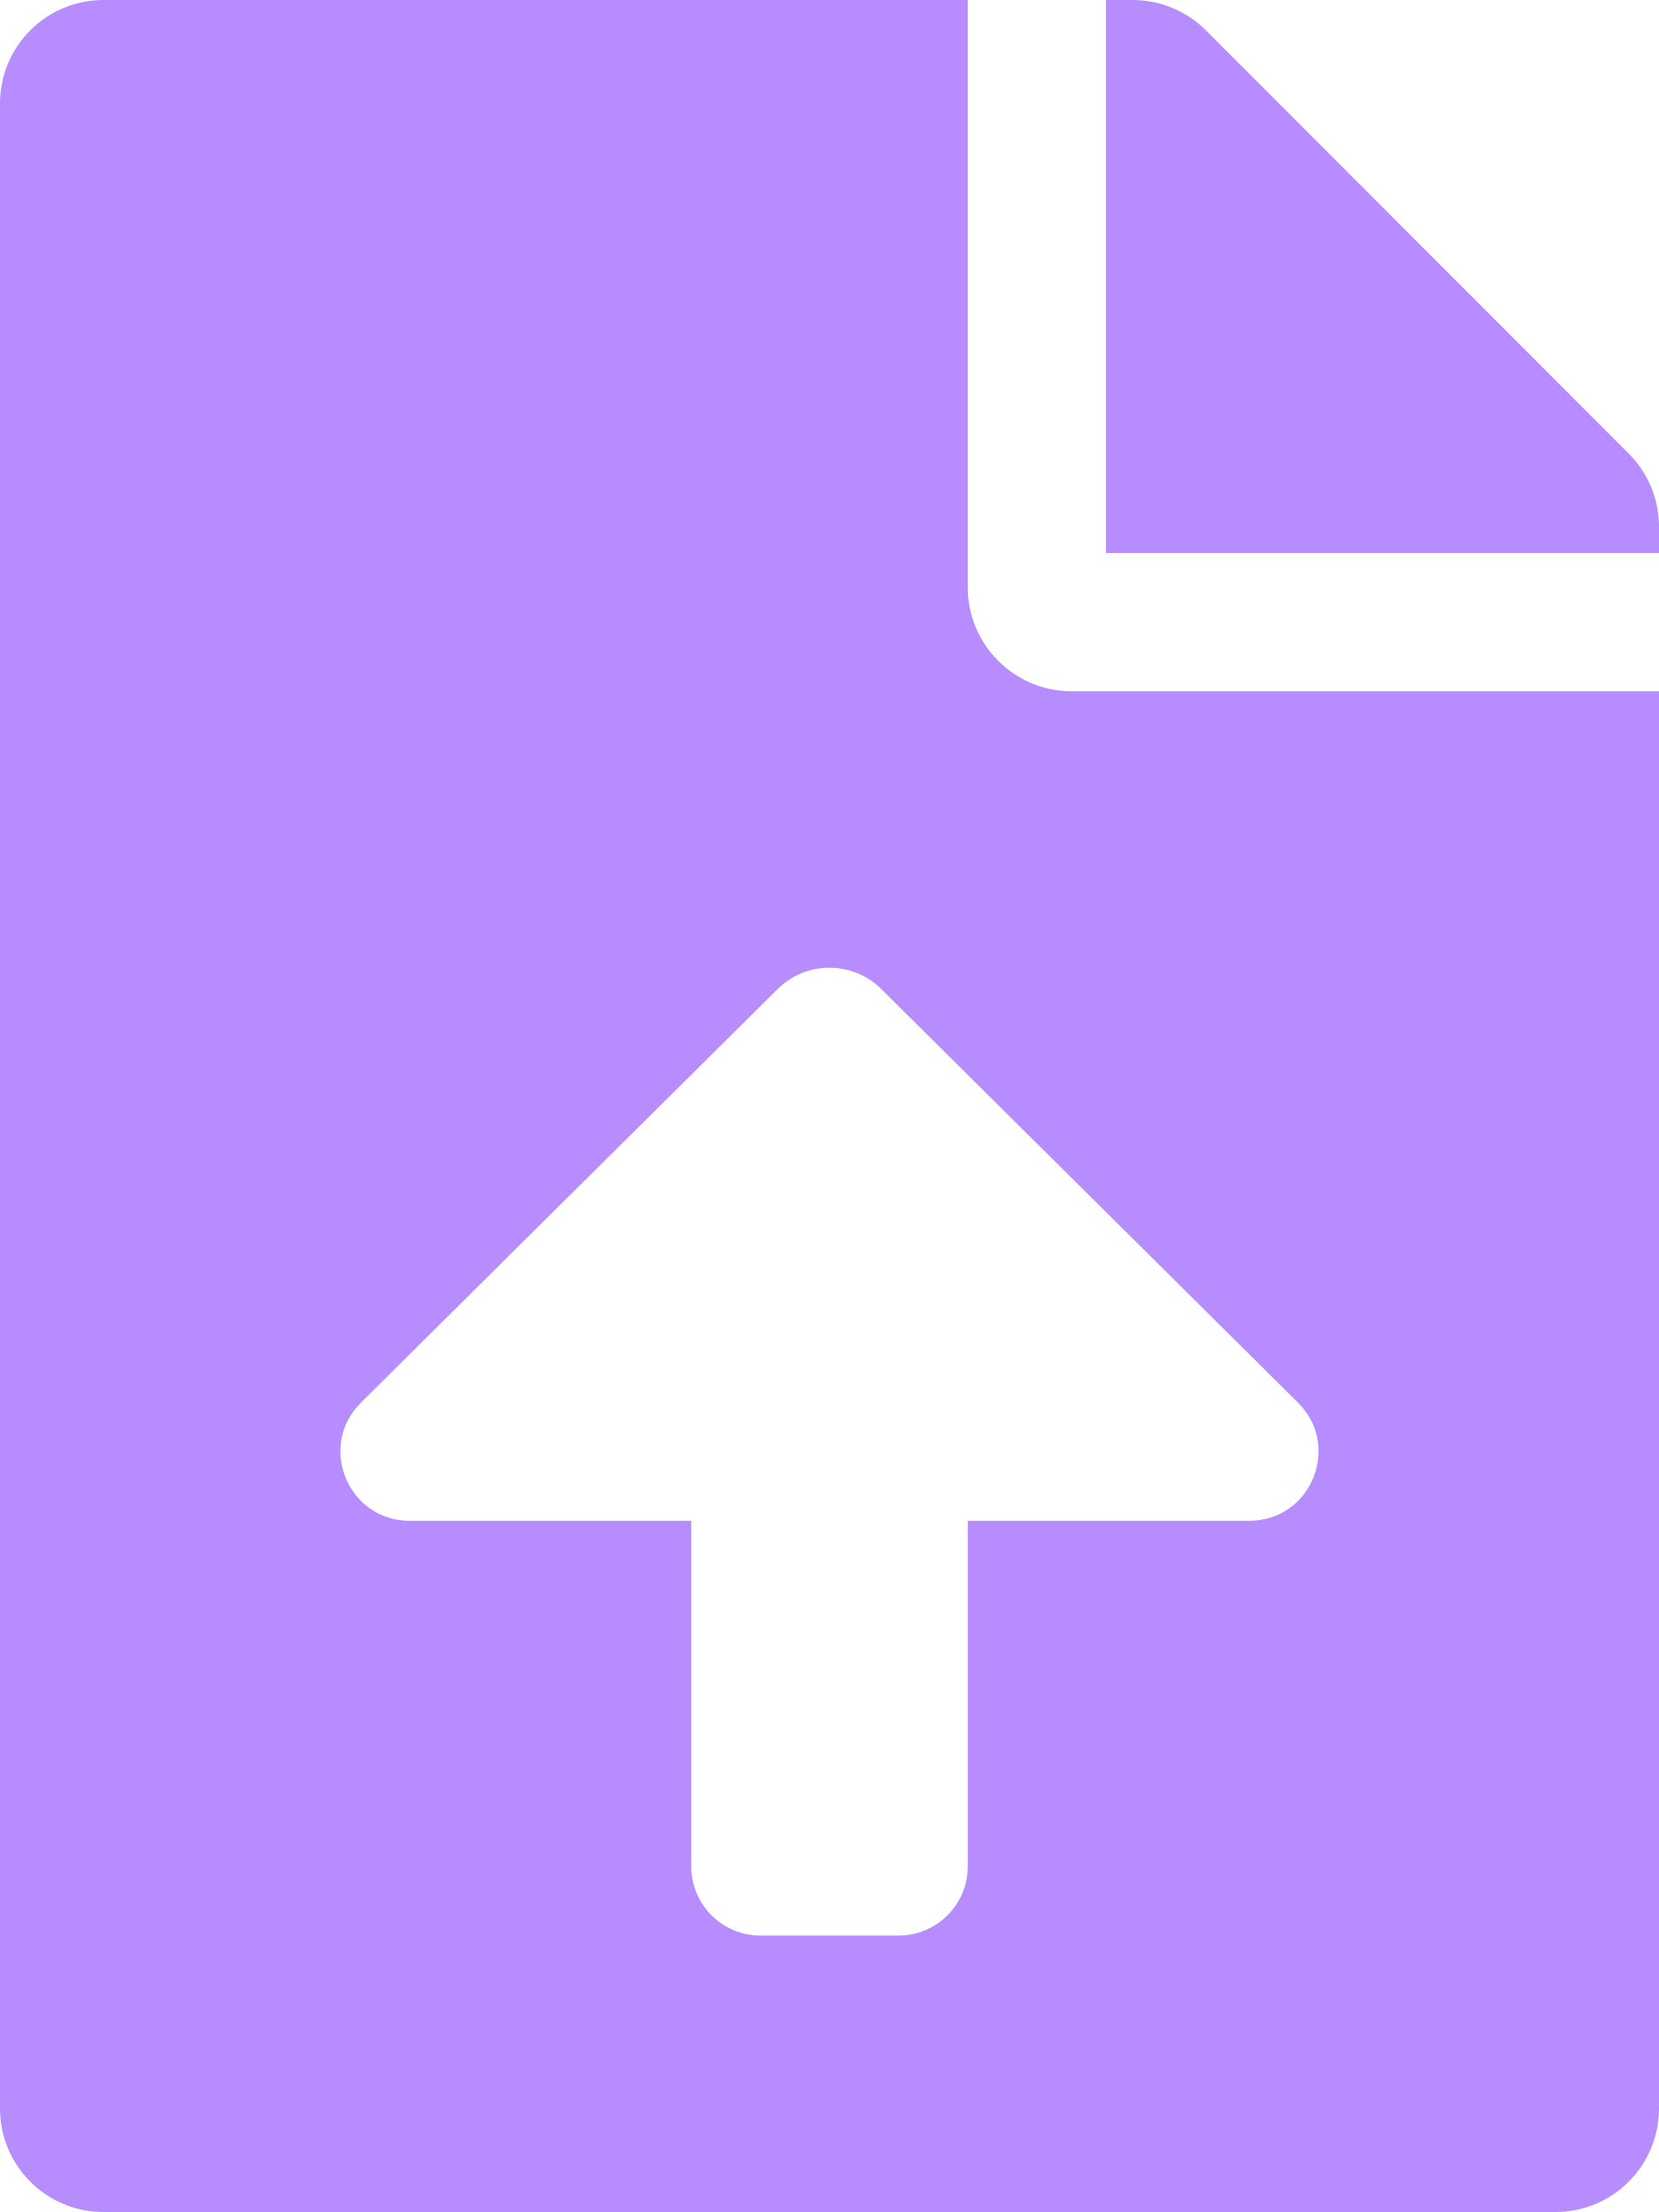
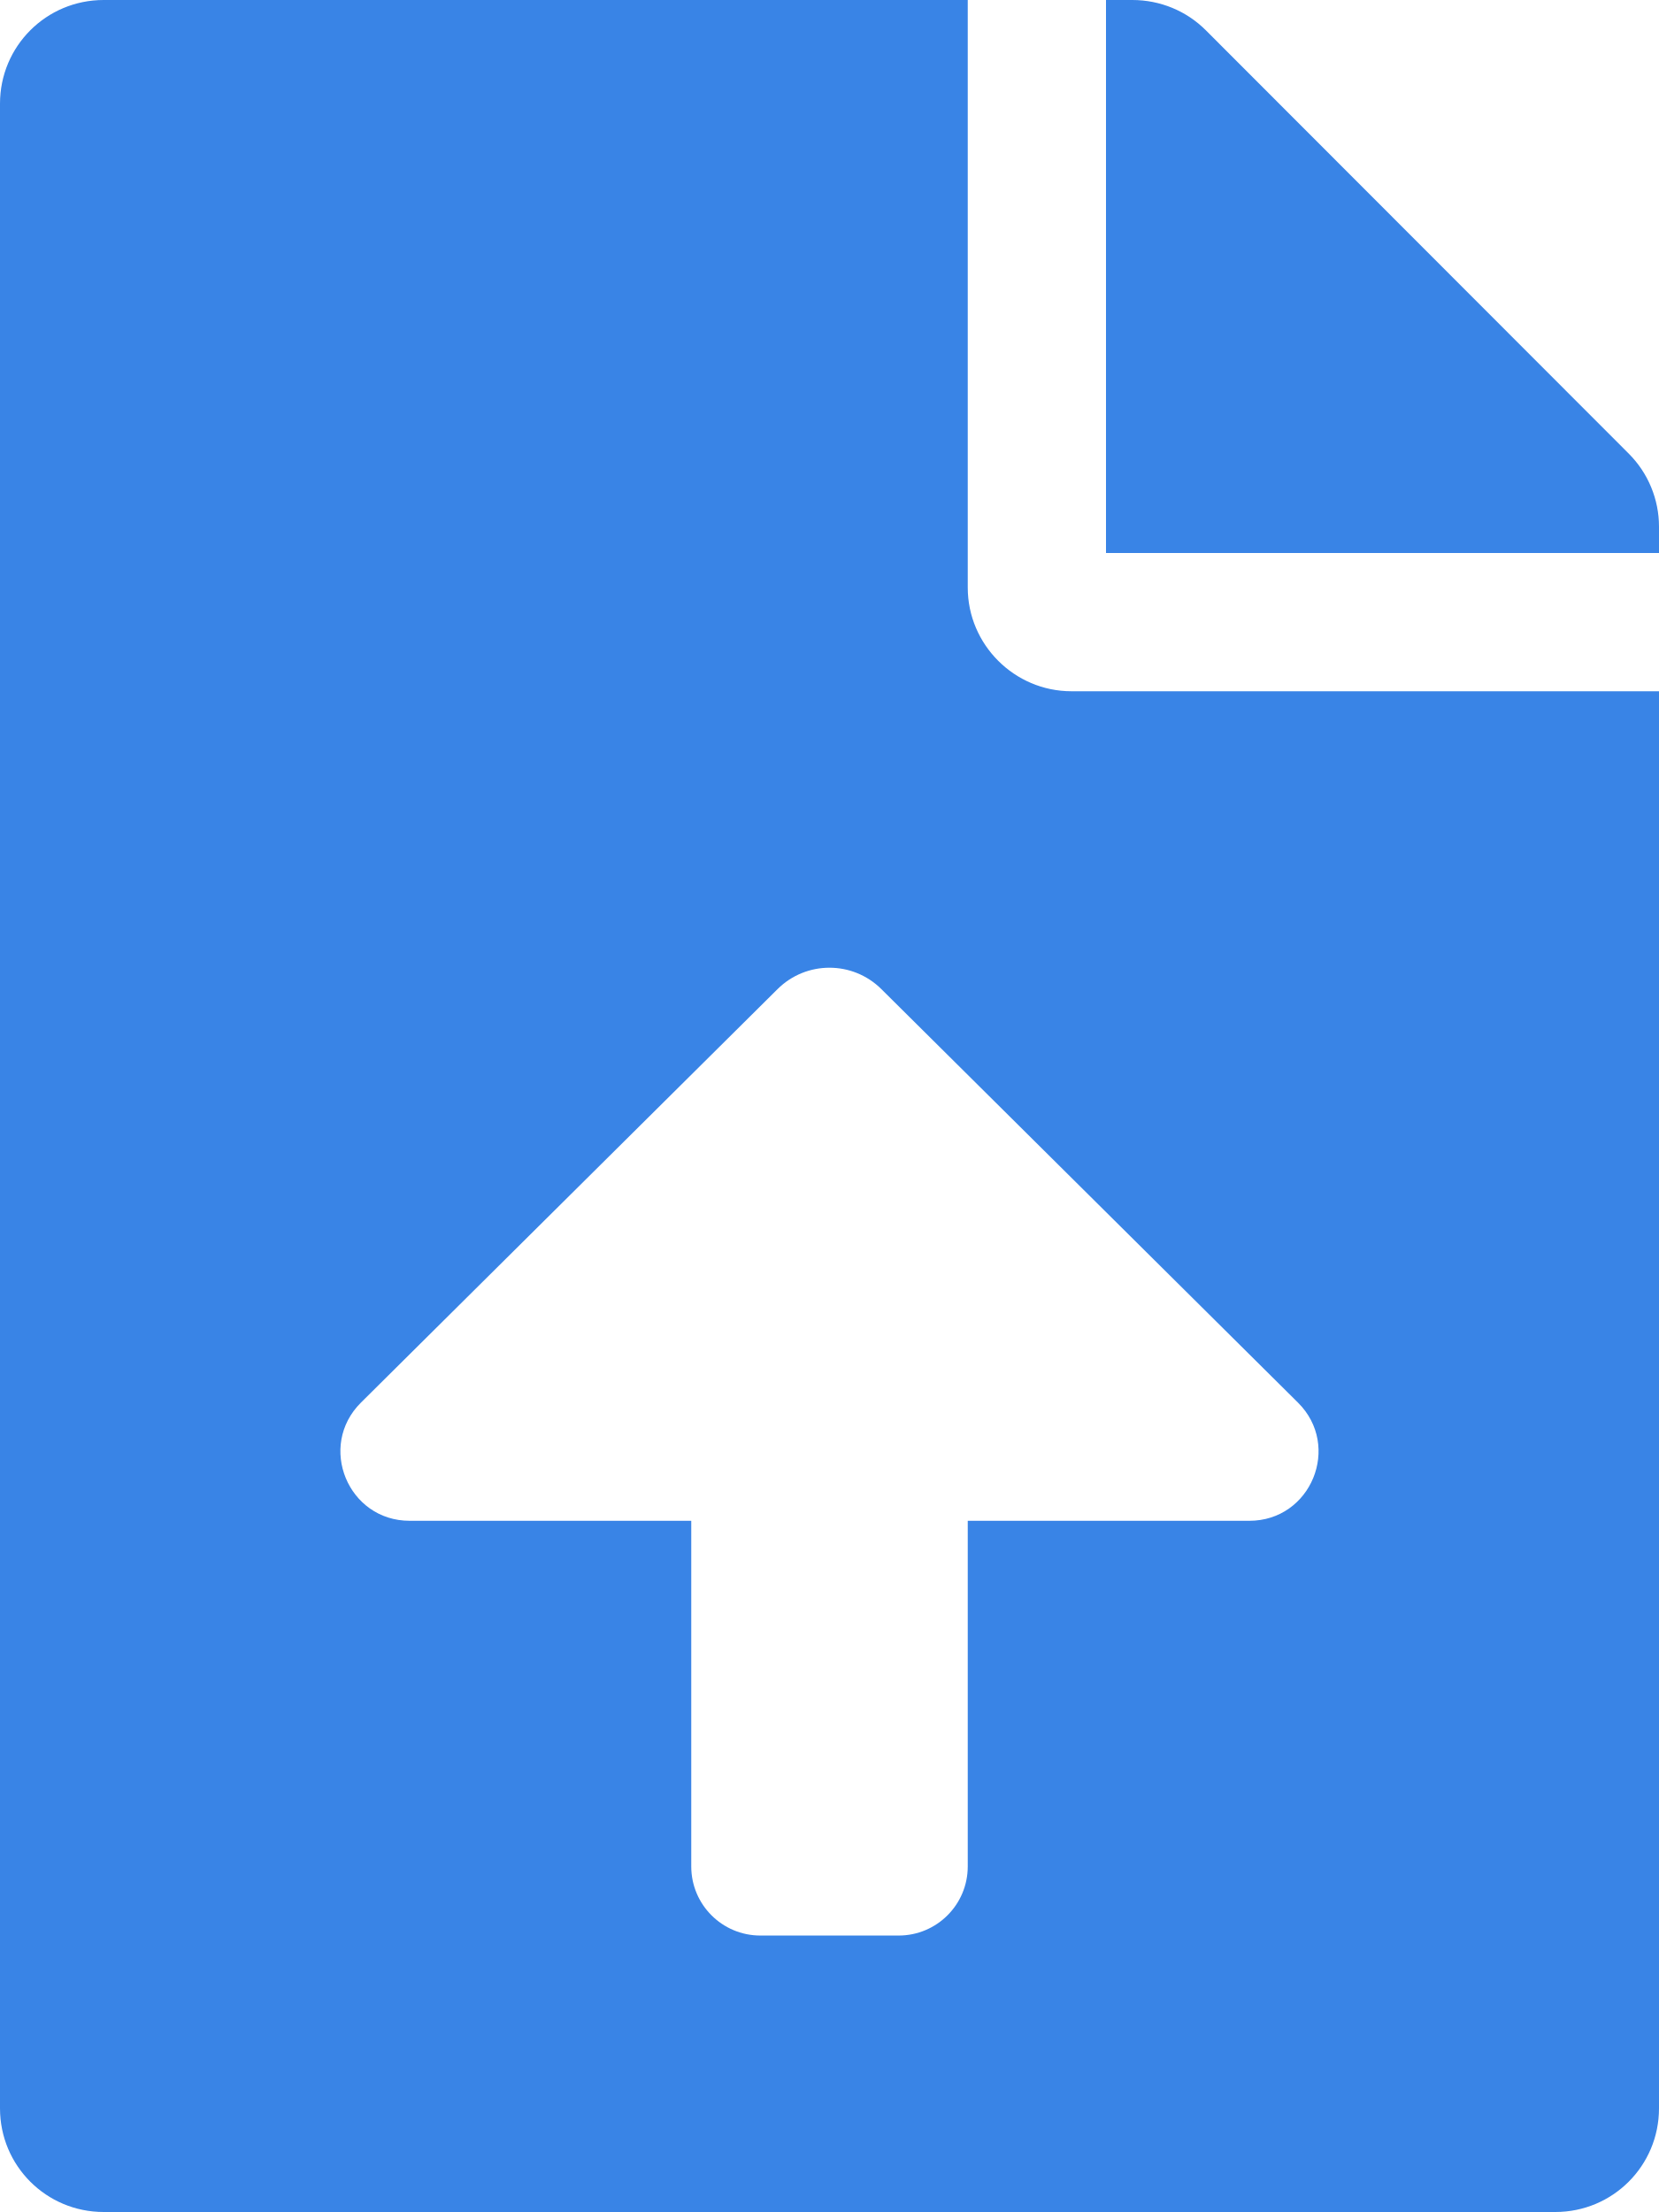
<svg xmlns="http://www.w3.org/2000/svg" aria-hidden="true" focusable="false" data-prefix="fas" data-icon="file-upload" class="svg-inline--fa fa-file-upload fa-w-12" role="img" viewBox="0 0 384 512">
-   <path fill="#b68cff" d="M224 136V0H24C10.7 0 0 10.7 0 24v464c0 13.3 10.7 24 24 24h336c13.3 0 24-10.7 24-24V160H248c-13.2 0-24-10.8-24-24zm65.18 216.01H224v80c0 8.84-7.16 16-16 16h-32c-8.84 0-16-7.16-16-16v-80H94.82c-14.28 0-21.41-17.29-11.27-27.36l96.42-95.7c6.65-6.61 17.39-6.61 24.04 0l96.42 95.7c10.15 10.07 3.03 27.36-11.25 27.36zM377 105L279.1 7c-4.5-4.5-10.6-7-17-7H256v128h128v-6.1c0-6.3-2.5-12.4-7-16.9z" />
+   <path fill="#3984e6" d="M224 136V0H24C10.7 0 0 10.7 0 24v464c0 13.3 10.7 24 24 24h336c13.3 0 24-10.7 24-24V160H248c-13.2 0-24-10.8-24-24zm65.18 216.01H224v80c0 8.84-7.16 16-16 16h-32c-8.84 0-16-7.16-16-16v-80H94.82c-14.28 0-21.41-17.29-11.27-27.36l96.42-95.7c6.65-6.61 17.39-6.61 24.04 0l96.42 95.7c10.15 10.07 3.03 27.36-11.25 27.36zM377 105L279.1 7c-4.5-4.5-10.6-7-17-7H256v128h128v-6.1c0-6.3-2.5-12.4-7-16.9z" />
</svg>
